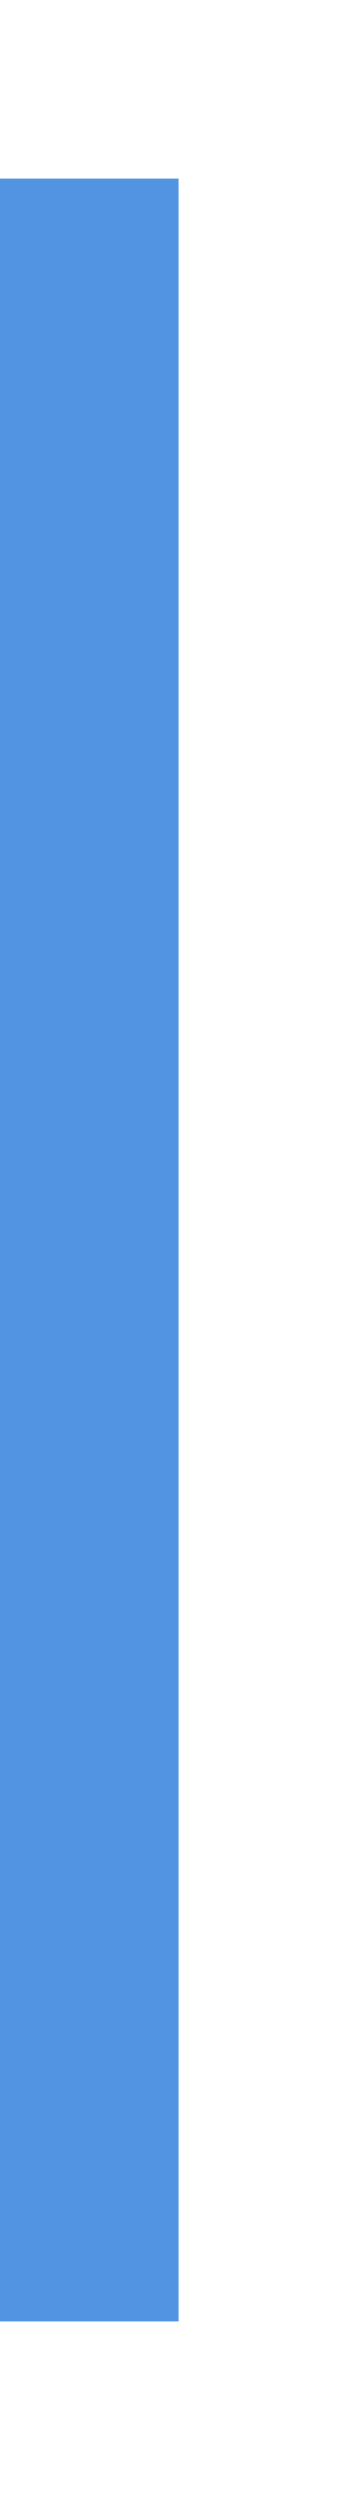
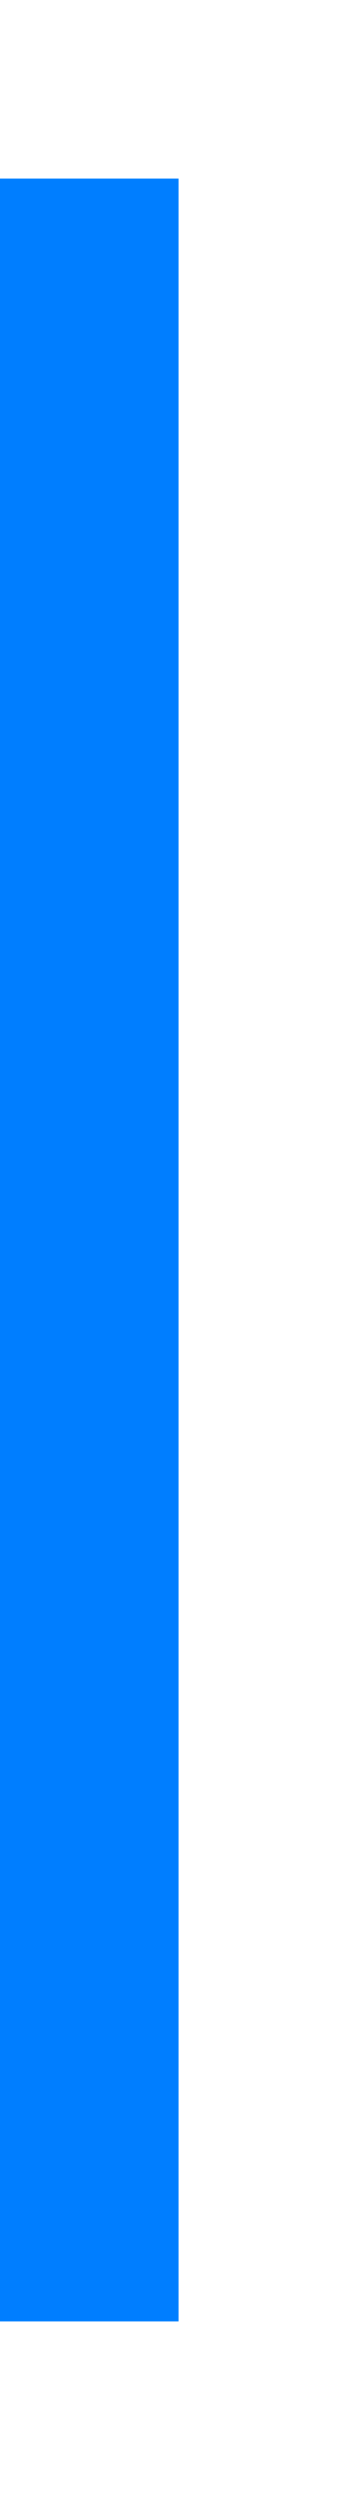
<svg xmlns="http://www.w3.org/2000/svg" xmlns:ns1="http://www.openswatchbook.org/uri/2009/osb" xmlns:xlink="http://www.w3.org/1999/xlink" width="4" height="28" id="svg11300" version="1.0" style="display:inline;enable-background:new">
  <defs id="defs3">
    <linearGradient id="selected_bg_color" ns1:paint="solid">
-       <stop style="stop-color:#5294e2;stop-opacity:1;" offset="0" id="stop4137" />
+       <stop style="stop-color:#007EFF;stop-opacity:1;" offset="0" id="stop4137" />
    </linearGradient>
    <linearGradient xlink:href="#selected_bg_color" id="linearGradient4139" x1="14" y1="298" x2="14" y2="300" gradientUnits="userSpaceOnUse" gradientTransform="translate(272,-300)" />
  </defs>
  <g style="display:inline" id="layer1" transform="translate(0,-272)">
    <rect style="opacity:1;fill:url(#linearGradient4139);fill-opacity:1;stroke:none" id="rect4270-9" width="24" height="2" x="274" y="-2" transform="matrix(0,1,-1,0,0,0)" />
  </g>
</svg>
